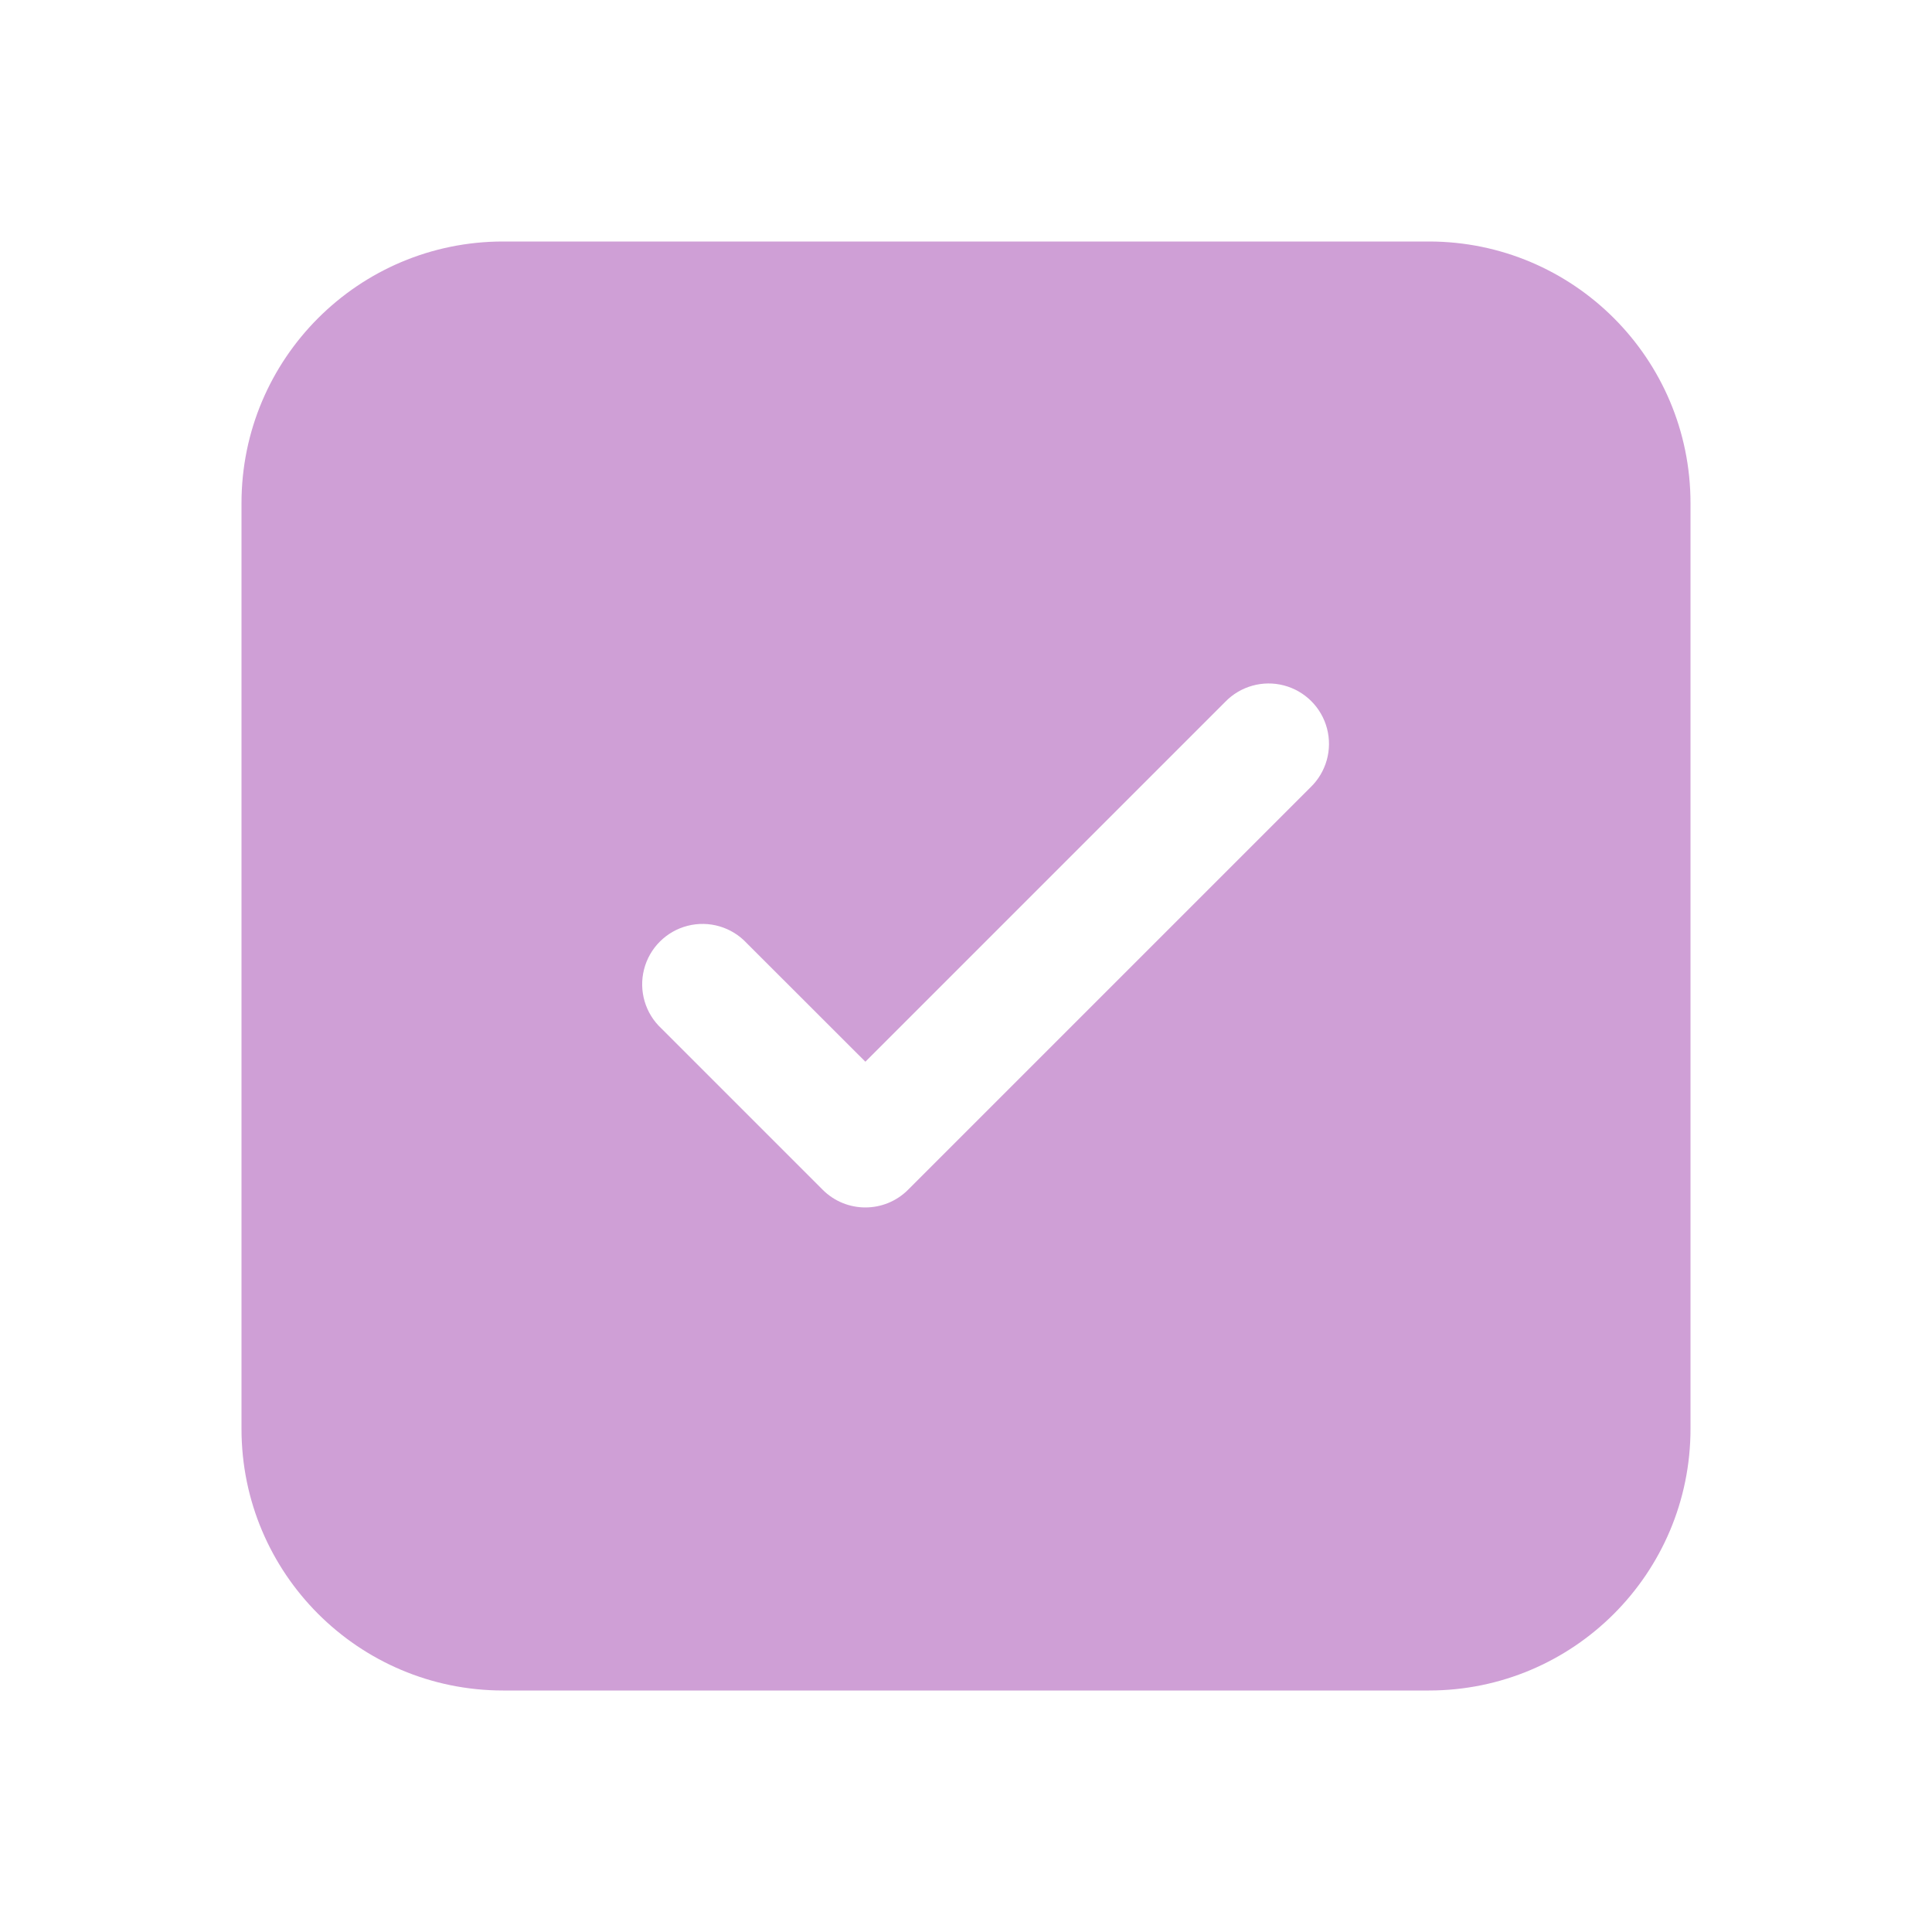
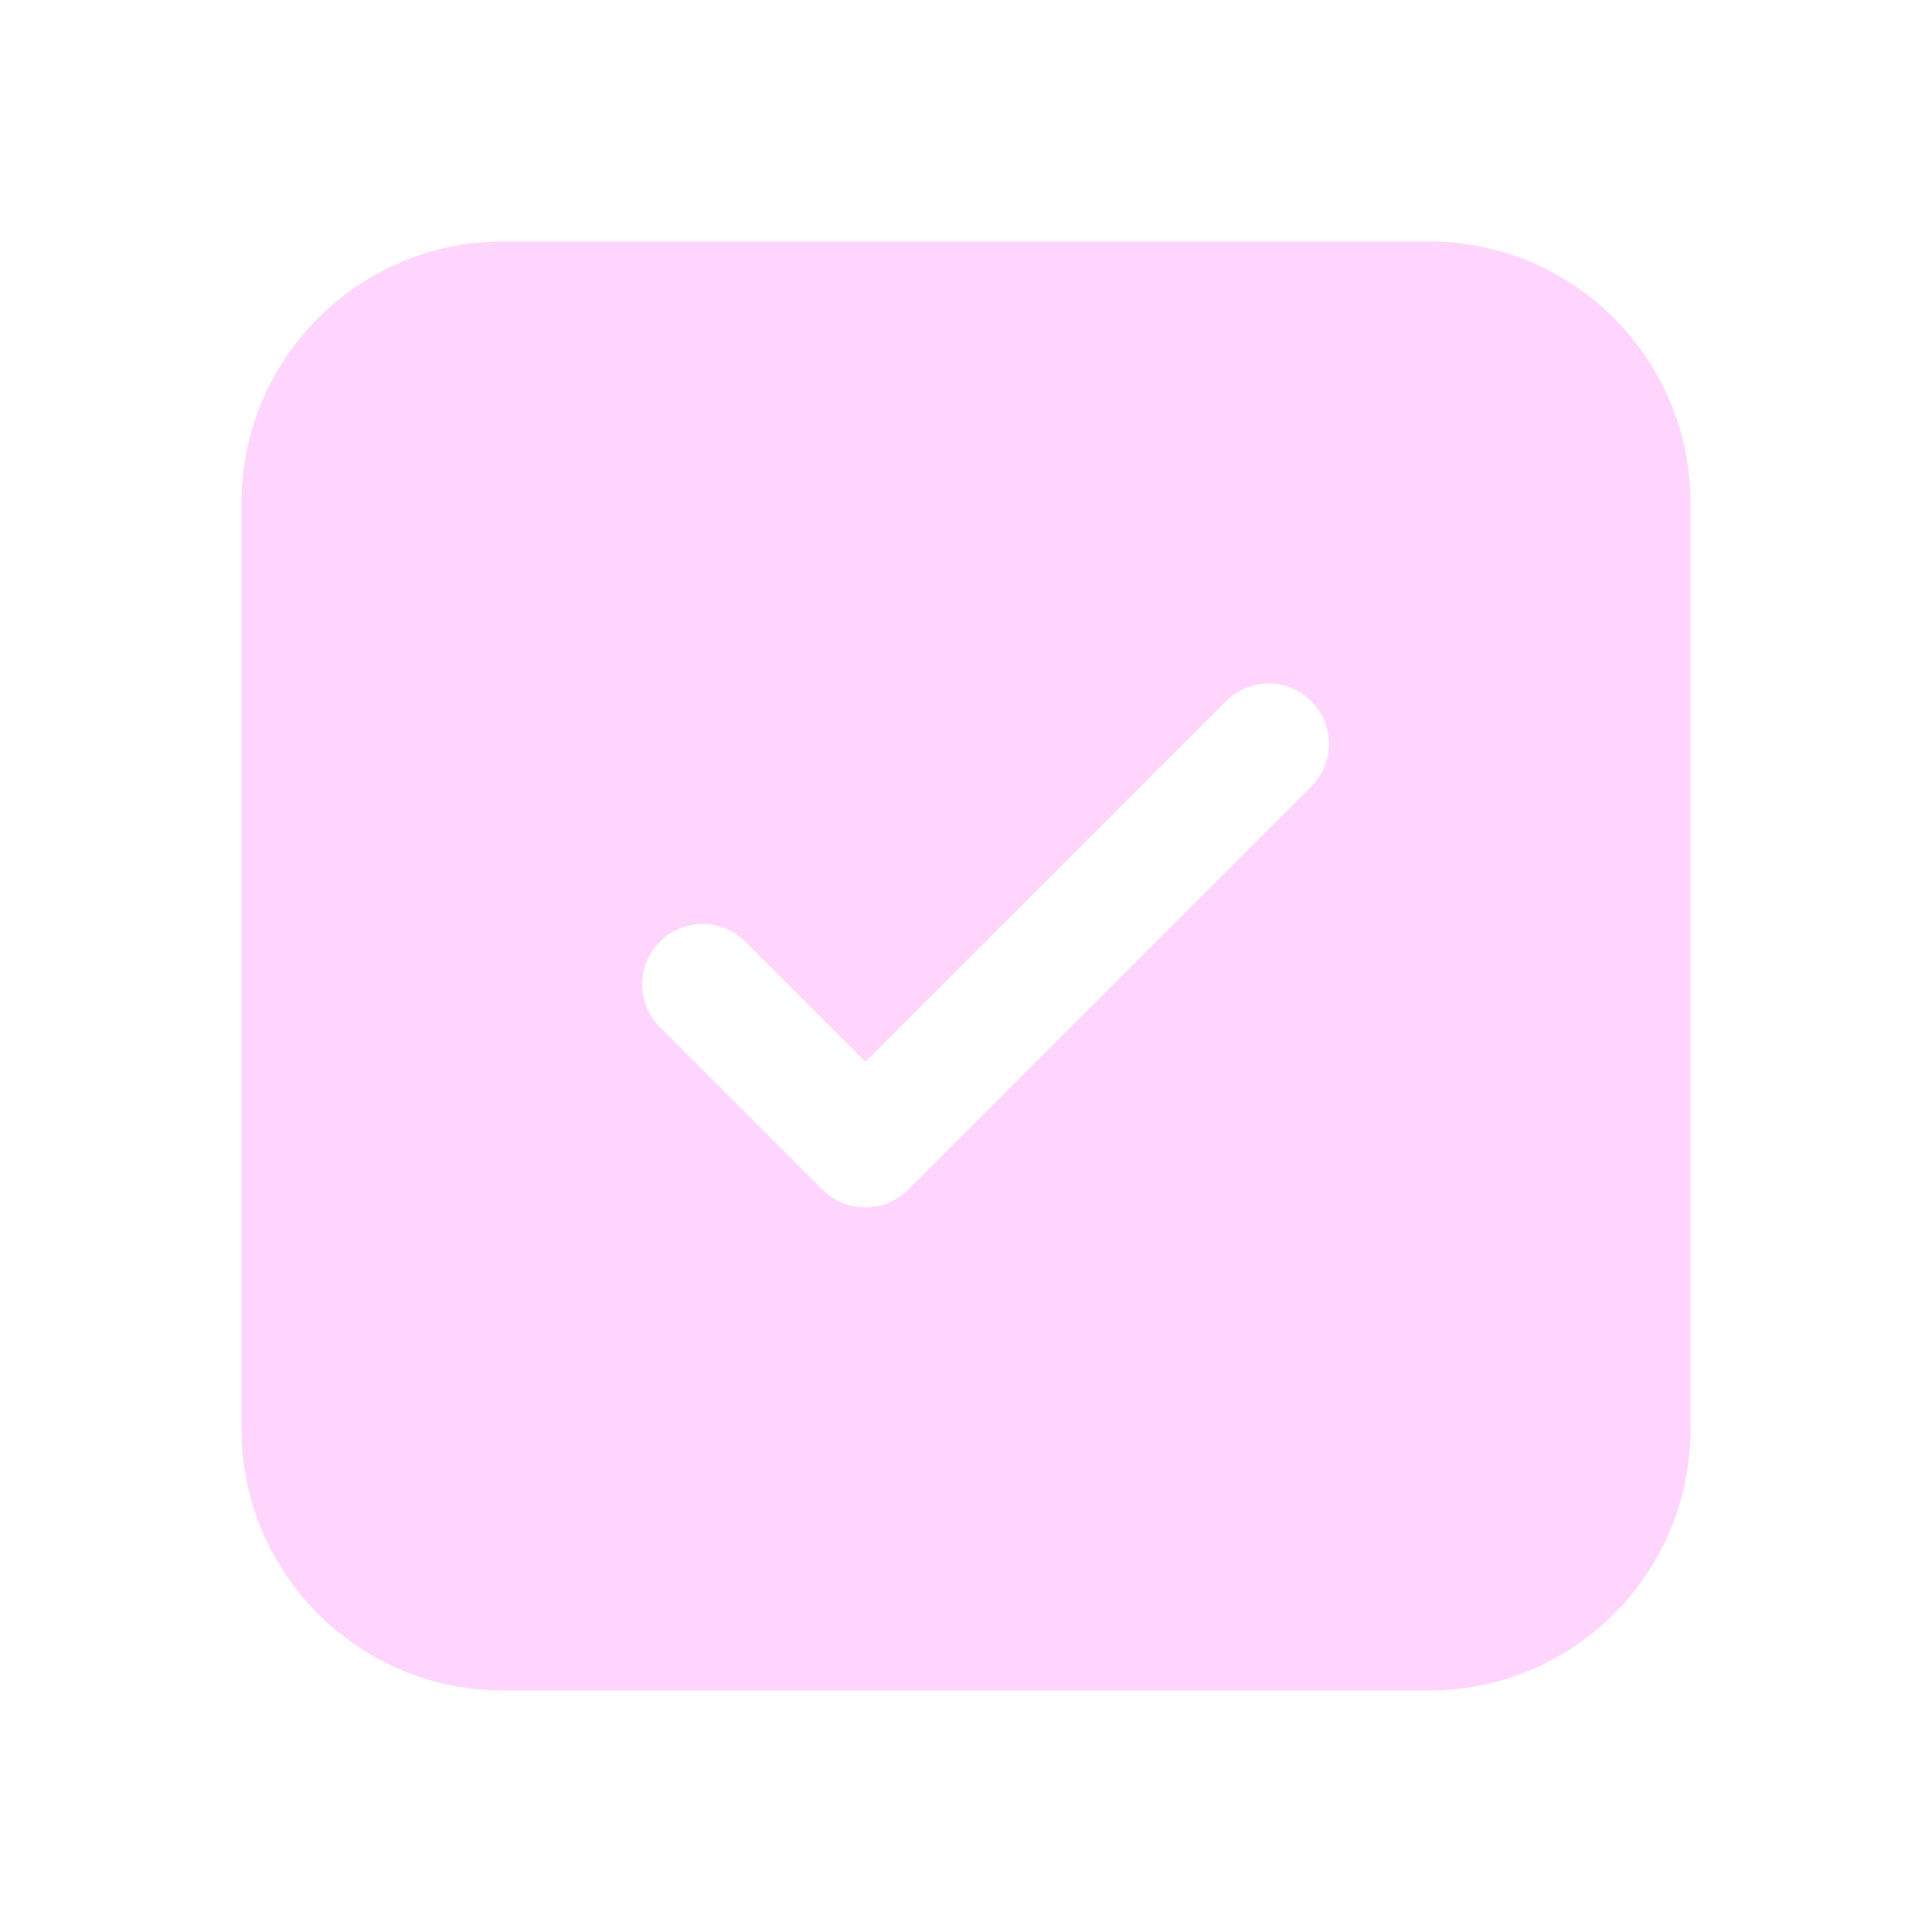
<svg xmlns="http://www.w3.org/2000/svg" width="24" height="24" fill="none" viewBox="0 0 24 24">
-   <path d="M6.25 3A3.25 3.25 0 0 0 3 6.25v11.5A3.25 3.25 0 0 0 6.25 21h11.5A3.25 3.25 0 0 0 21 17.75V6.25A3.25 3.25 0 0 0 17.75 3H6.25Zm10.03 6.78-5 5a.75.75 0 0 1-1.06 0l-2.004-2.004a.75.75 0 1 1 1.06-1.06l1.474 1.473 4.47-4.47a.75.75 0 1 1 1.06 1.061Z" fill="#cf9fd6" />
+   <path d="M6.25 3A3.25 3.25 0 0 0 3 6.25v11.5A3.25 3.25 0 0 0 6.25 21h11.5A3.25 3.25 0 0 0 21 17.75V6.25A3.25 3.25 0 0 0 17.75 3H6.25Zm10.03 6.78-5 5a.75.75 0 0 1-1.06 0l-2.004-2.004a.75.75 0 1 1 1.06-1.06l1.474 1.473 4.47-4.47a.75.75 0 1 1 1.06 1.061Z" fill="#ffd5fd" />
</svg>
